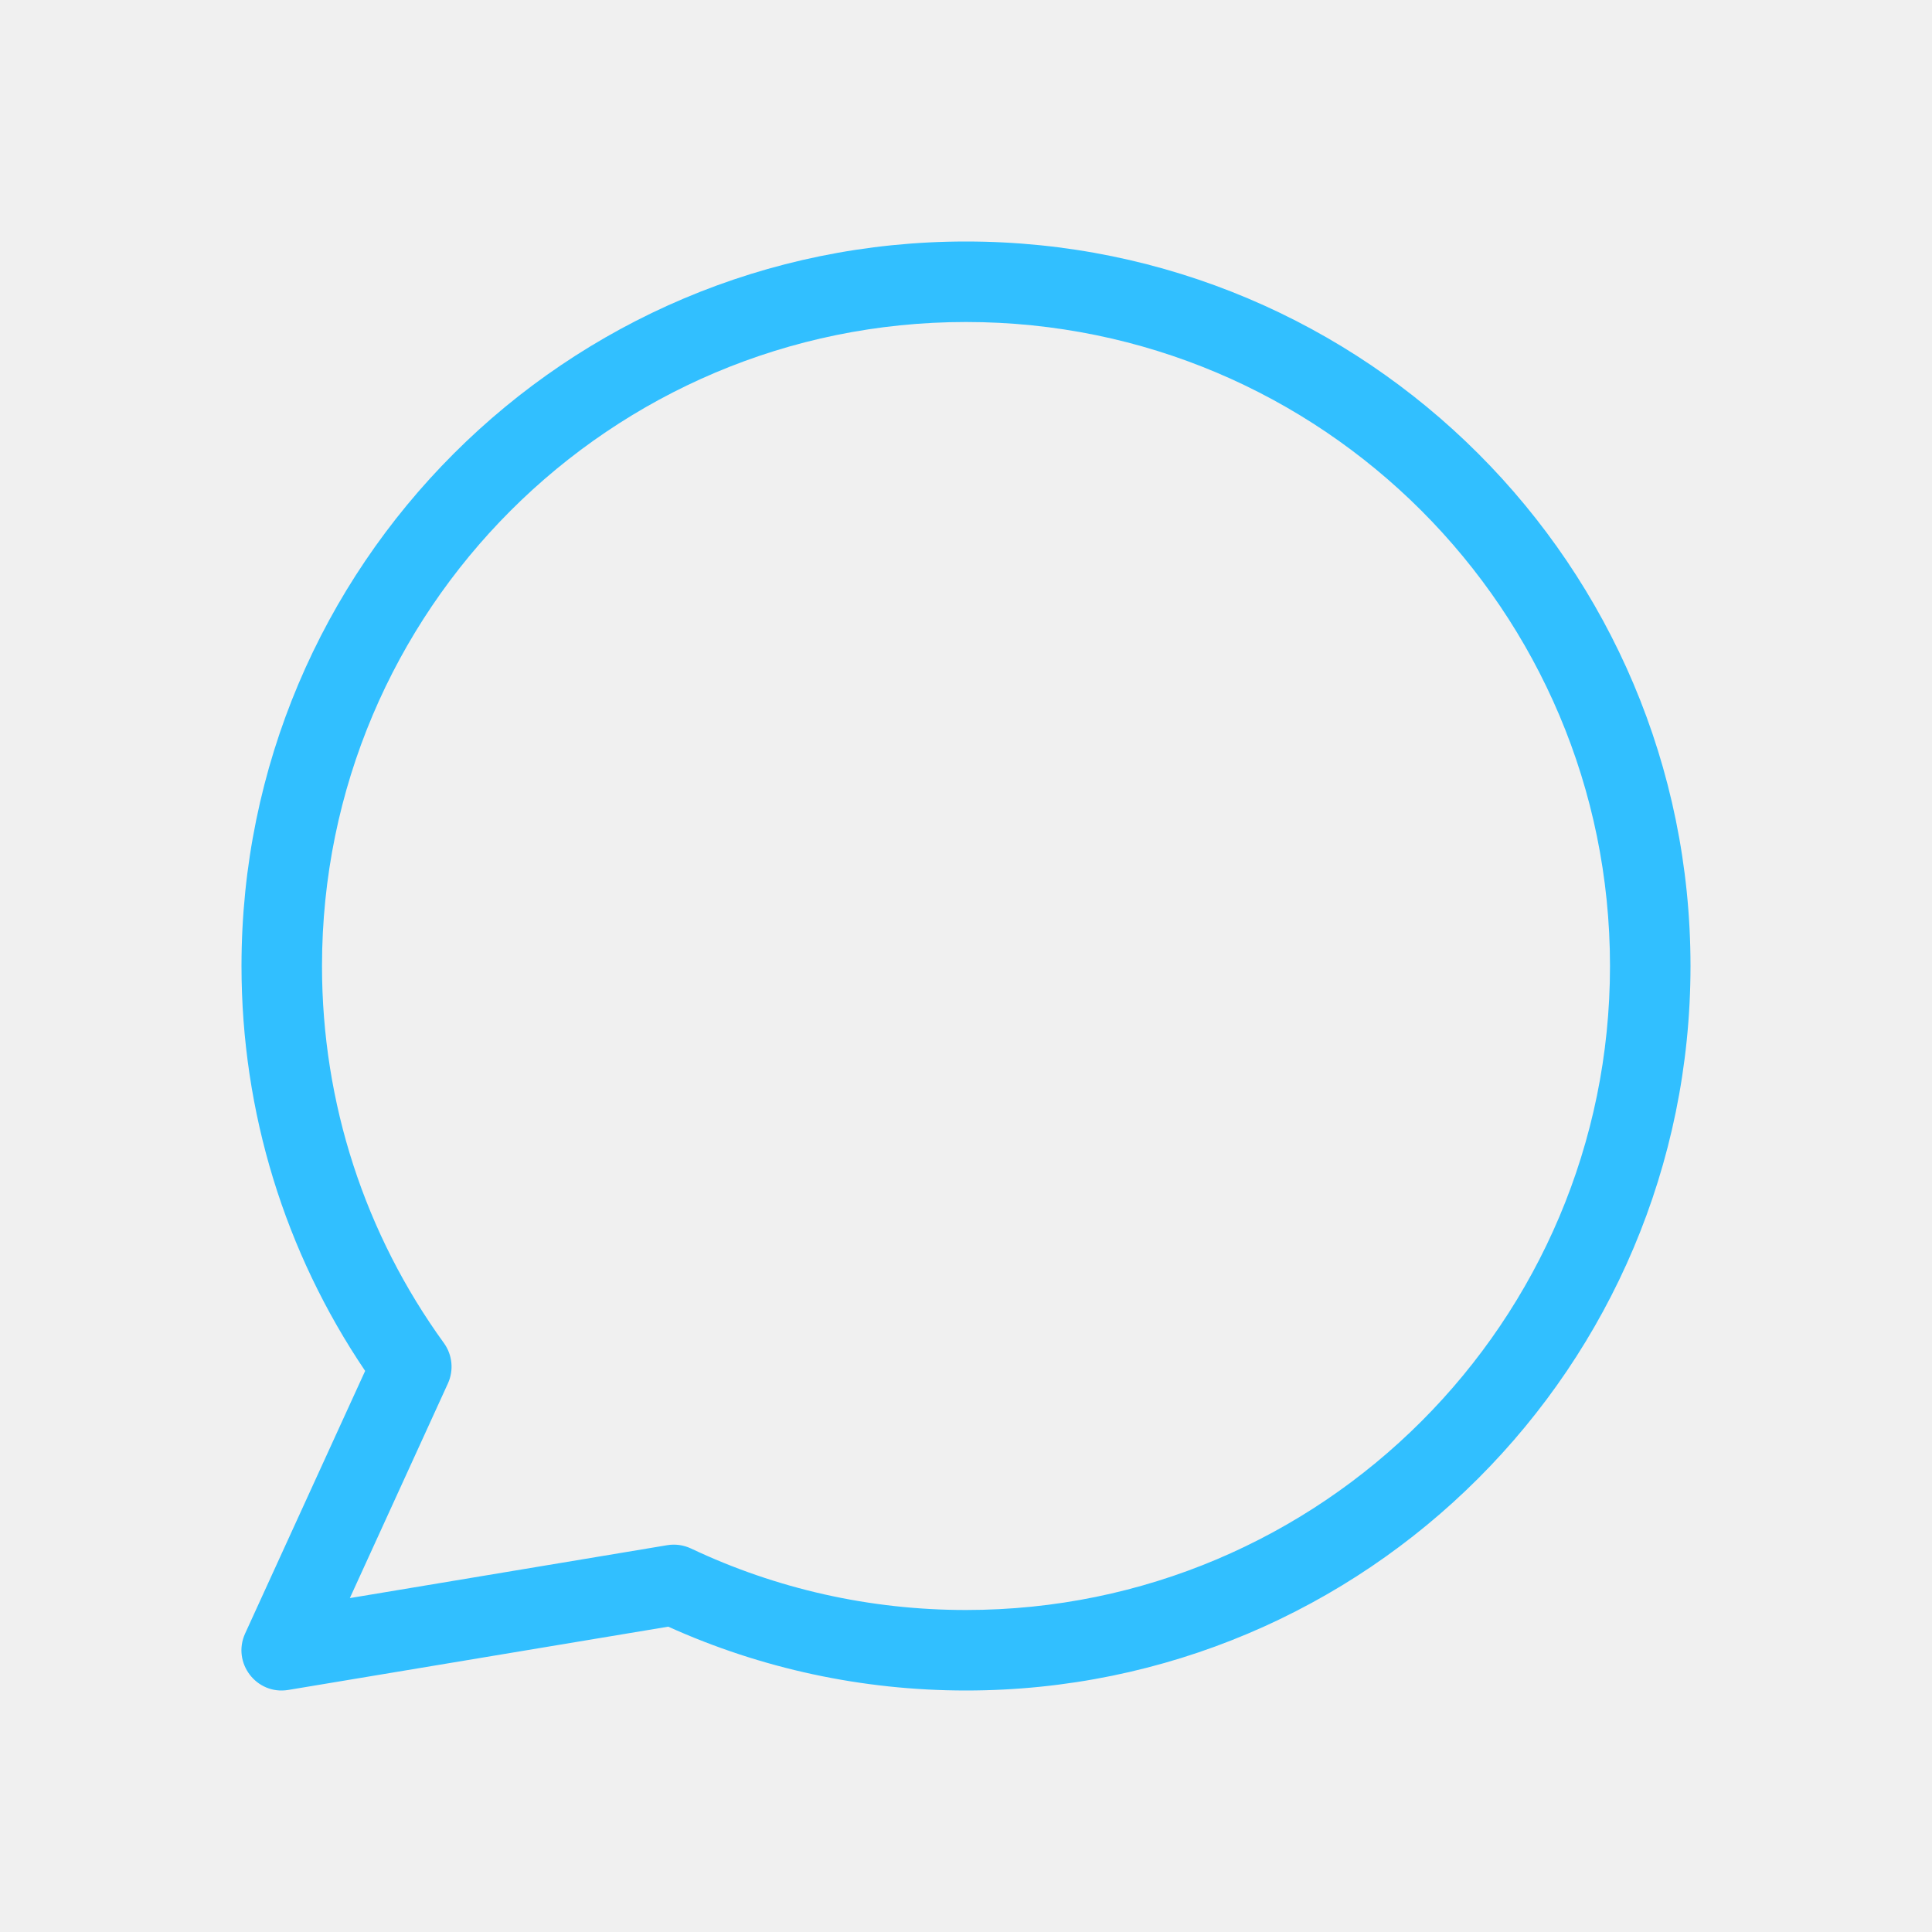
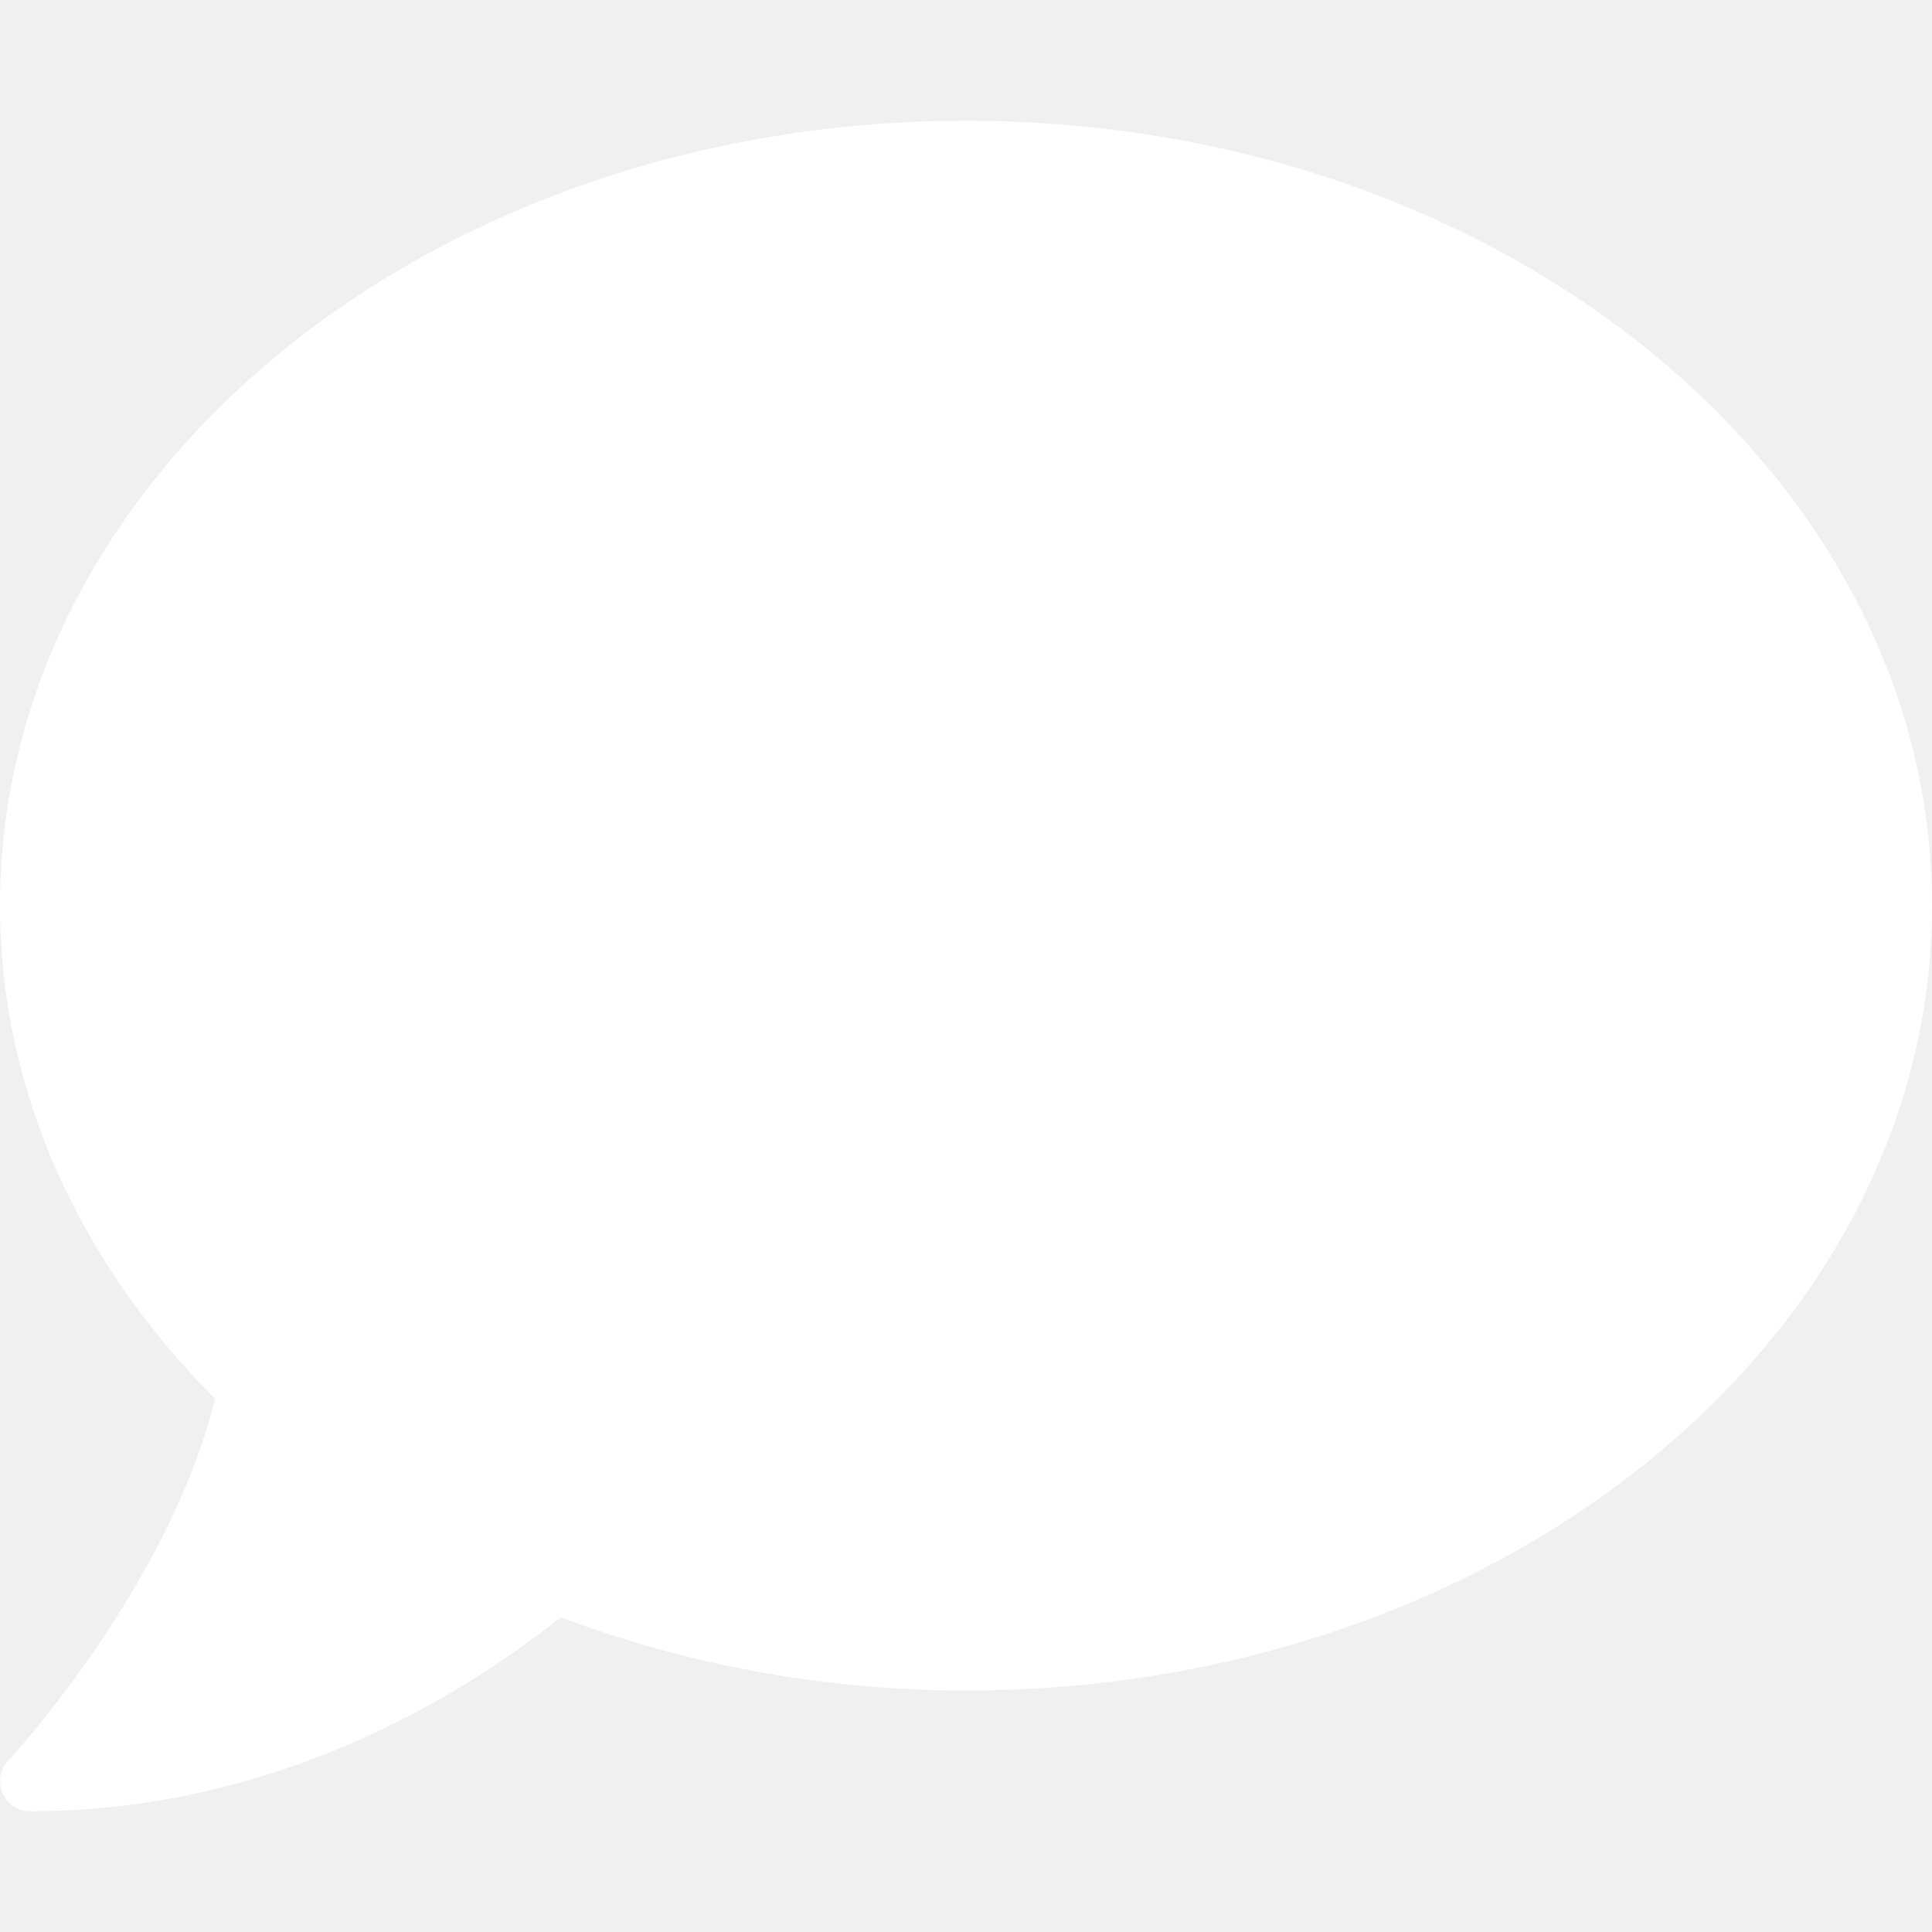
- <svg xmlns="http://www.w3.org/2000/svg" width="24px" height="24px" viewBox="0 0 24 24">
-   <path fill="#31bfff" d="M8.288,19.195 C8.389,19.178 8.492,19.193 8.584,19.236 C9.643,19.737 10.802,20 12,20 C16.418,20 20,16.418 20,12 C20,7.582 16.418,4 12,4 C7.582,4 4,7.582 4,12 C4,13.707 4.535,15.332 5.515,16.685 C5.62,16.831 5.639,17.022 5.564,17.186 L4.346,19.852 L8.288,19.195 Z M3.582,20.993 C3.187,21.059 2.879,20.657 3.045,20.292 L4.536,17.03 C3.541,15.558 3,13.819 3,12 C3,7.029 7.029,3 12,3 C16.971,3 21,7.029 21,12 C21,16.971 16.971,21 12,21 C10.708,21 9.453,20.727 8.301,20.207 L3.582,20.993 Z" />
+ <svg xmlns="http://www.w3.org/2000/svg" stroke="currentColor" fill="#ffffff" stroke-width="0" viewBox="0 0 512 512" height="1em" width="1em">
+   <path d="M256 32C114.6 32 0 125.1 0 240c0 49.6 21.4 95 57 130.7C44.5 421.1 2.7 466 2.2 466.5c-2.2 2.3-2.8 5.7-1.5 8.7S4.8 480 8 480c66.3 0 116-31.8 140.6-51.4 32.7 12.3 69 19.4 107.4 19.4 141.4 0 256-93.1 256-208S397.4 32 256 32z" />
</svg>
